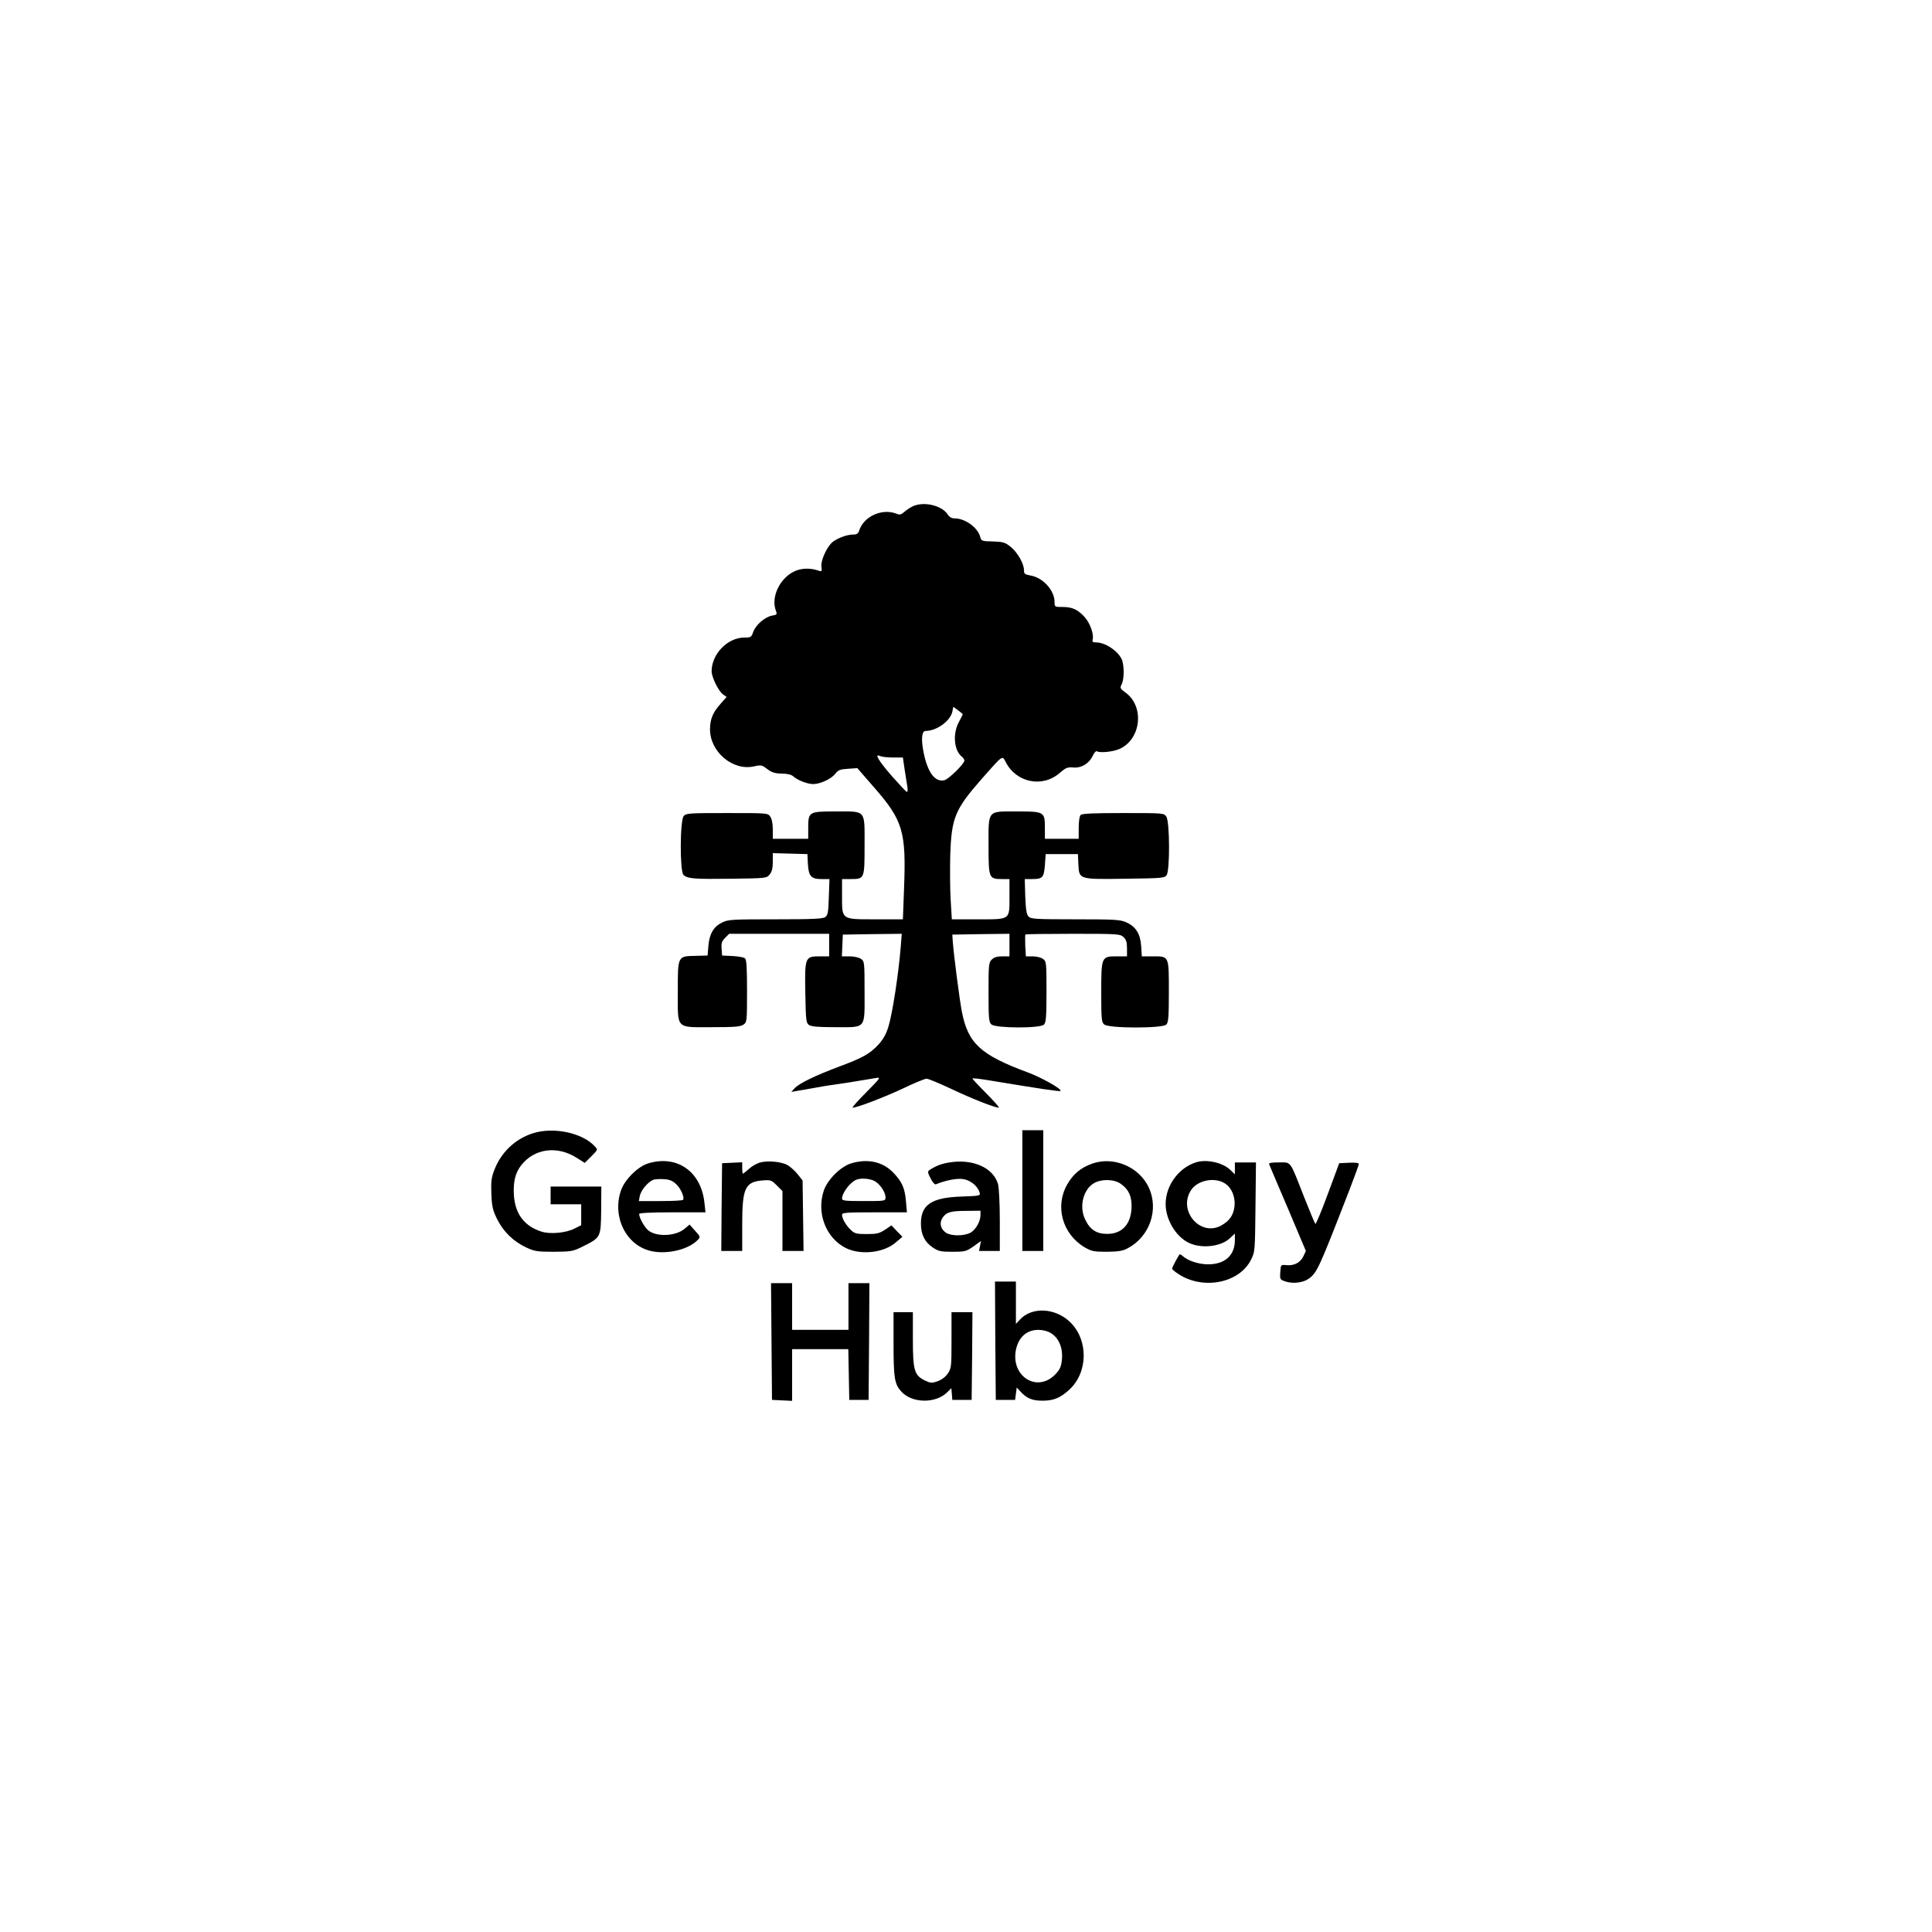
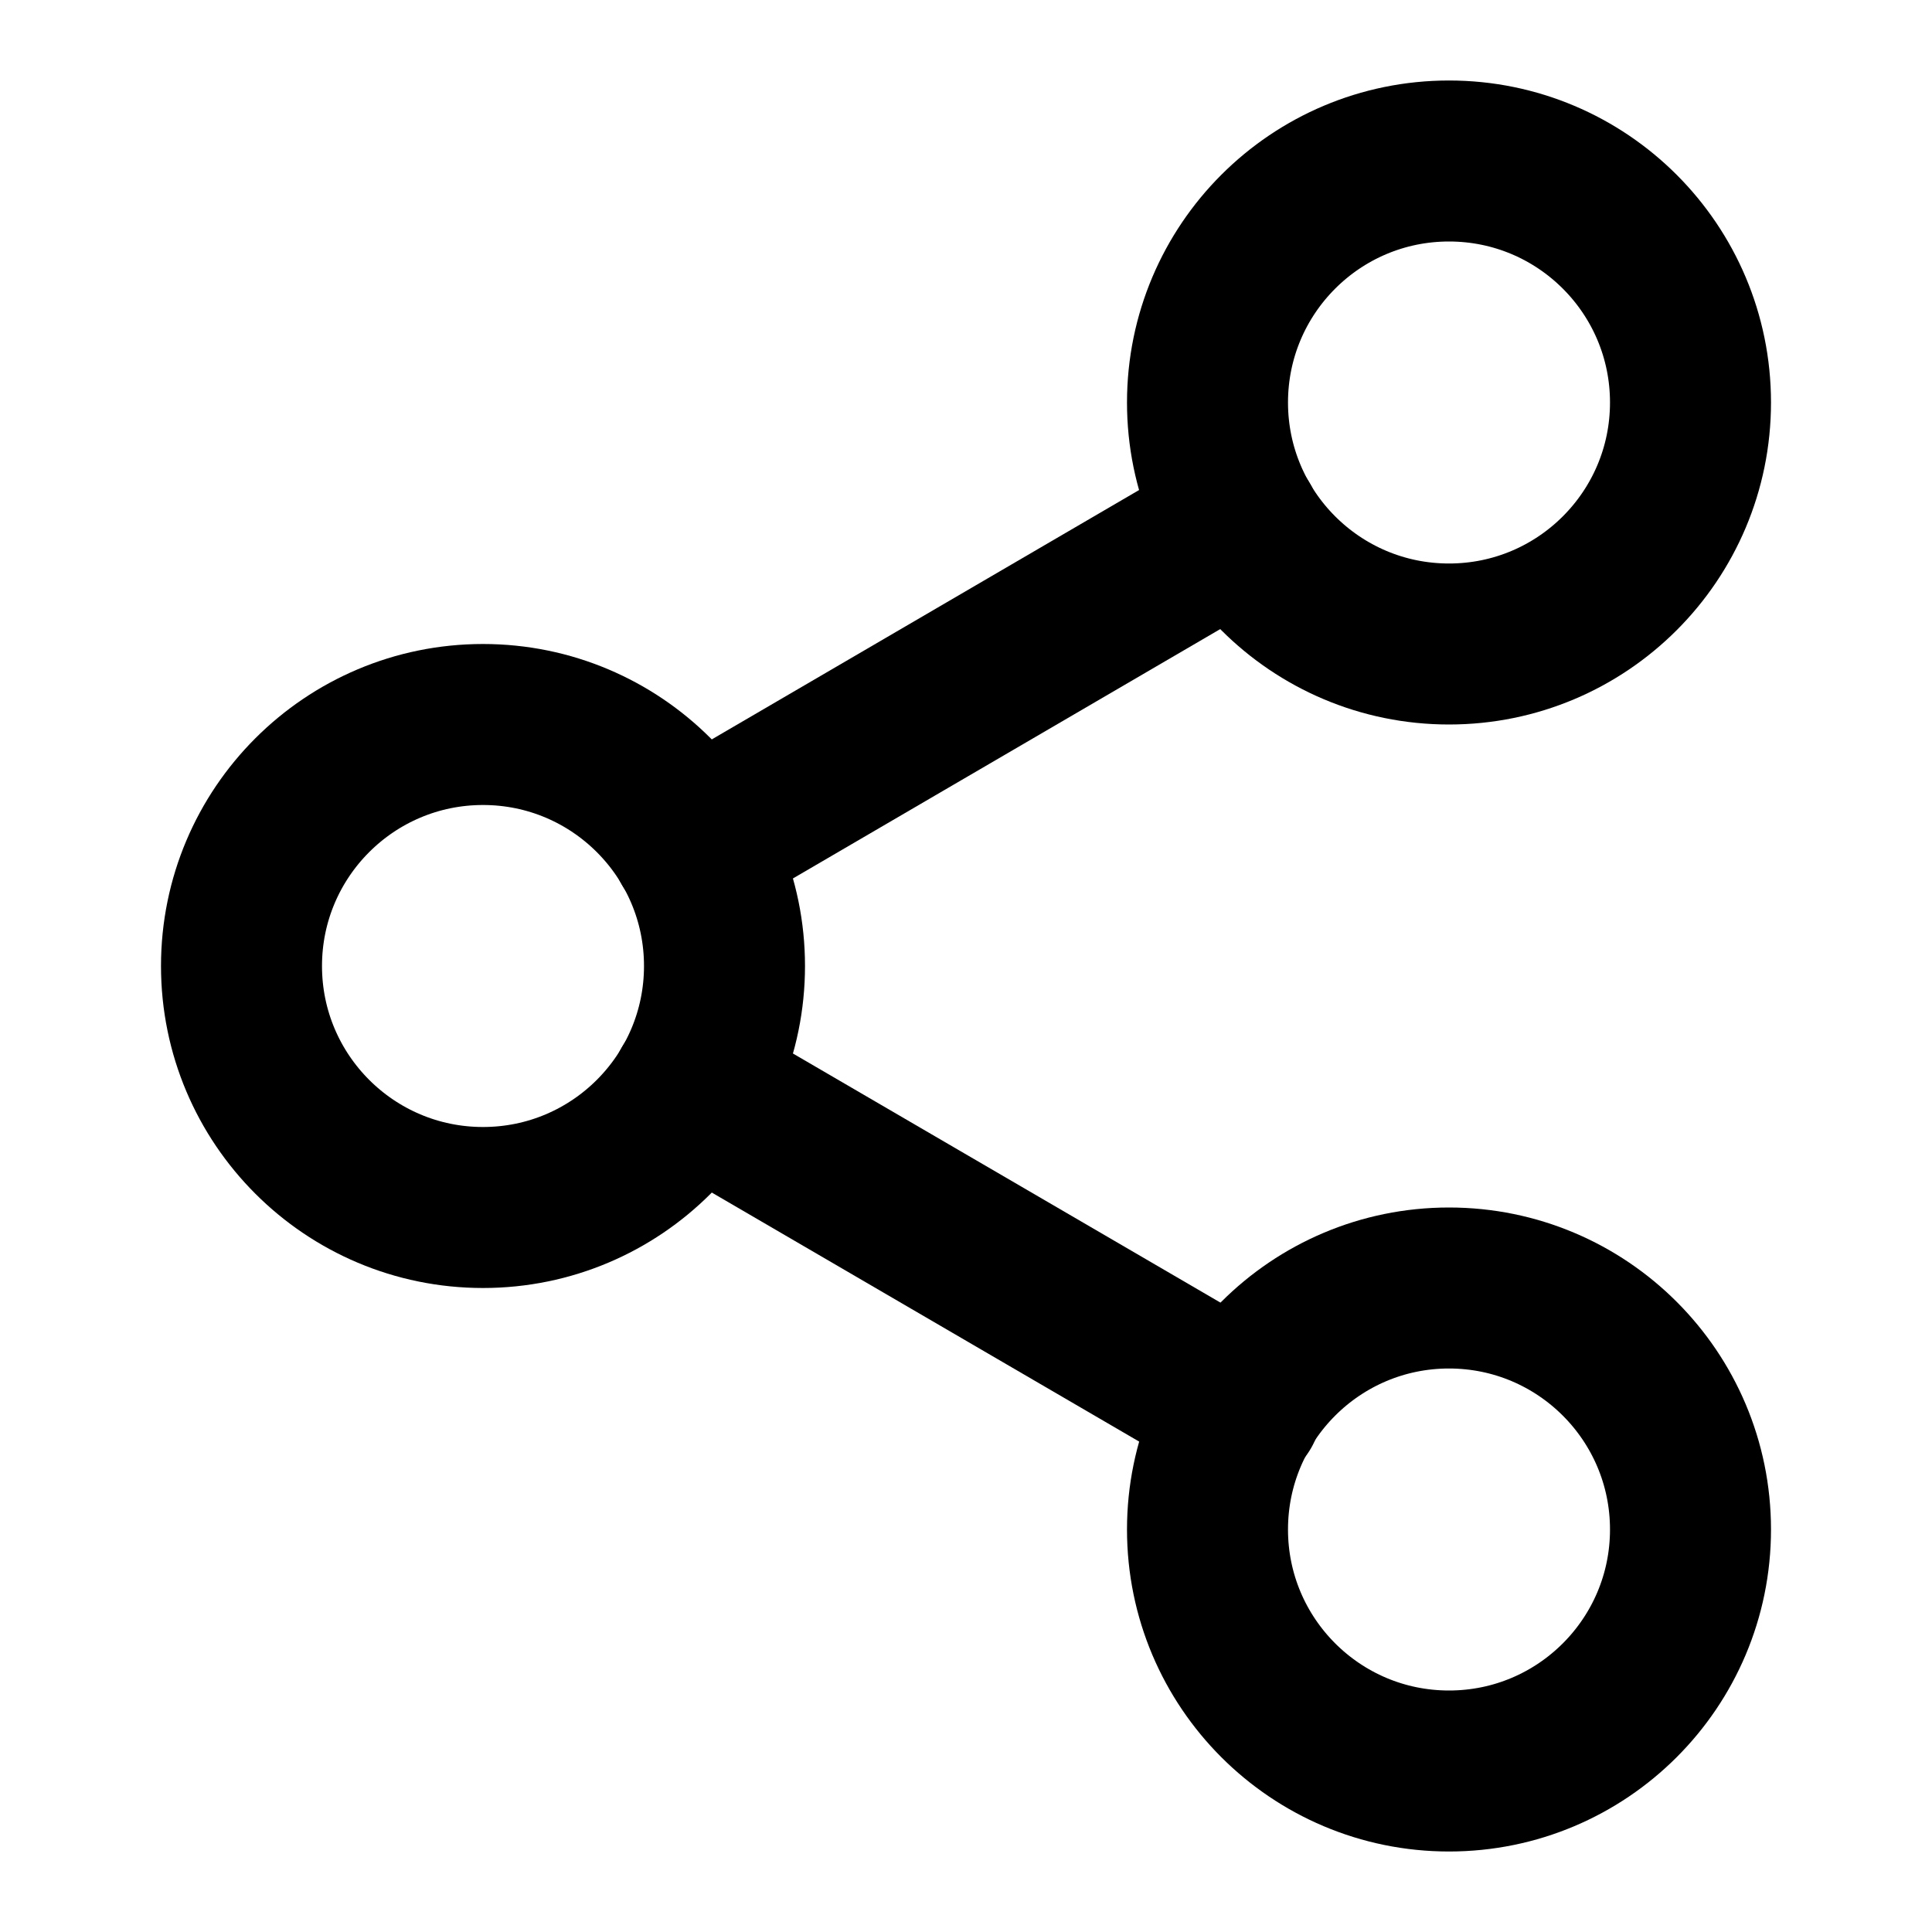
- <svg xmlns="http://www.w3.org/2000/svg" version="1.0" width="120pt" height="120pt" viewBox="0 0 1200 800" preserveAspectRatio="xMidYMid meet">
-   <g transform="translate(0,800) scale(0.1,-0.1)" fill="#000000" stroke="none">
-     <path d="M5665 6853 c-16 -8 -39 -24 -51 -35 -17 -15 -26 -17 -48 -8 -90 34 -203 -19 -230 -107 -5 -17 -15 -23 -35 -23 -37 0 -89 -18 -125 -43 -37 -26 -80 -118 -74 -158 4 -27 2 -30 -16 -24 -49 17 -99 17 -141 1 -97 -38 -159 -161 -126 -249 9 -23 7 -26 -25 -31 -44 -9 -100 -57 -116 -102 -11 -32 -15 -34 -55 -34 -104 0 -203 -103 -203 -209 0 -37 43 -125 71 -144 l22 -16 -37 -42 c-48 -53 -66 -96 -66 -159 0 -140 142 -260 274 -230 44 10 49 8 82 -17 28 -21 47 -27 89 -28 35 0 60 -6 72 -17 28 -25 88 -48 125 -48 44 1 110 31 136 64 18 23 30 28 79 31 l58 4 100 -115 c185 -211 204 -277 190 -638 l-7 -186 -169 0 c-215 0 -209 -4 -209 145 l0 105 54 0 c86 0 86 1 86 210 0 224 12 210 -181 210 -165 0 -169 -2 -169 -103 l0 -67 -110 0 -110 0 0 58 c0 36 -6 66 -16 80 -15 22 -18 22 -268 22 -232 0 -254 -1 -269 -18 -24 -26 -25 -342 -2 -366 25 -24 66 -27 298 -24 216 3 219 3 238 27 13 16 19 39 19 77 l0 55 108 -3 107 -3 3 -60 c4 -77 20 -95 84 -95 l50 0 -4 -111 c-3 -96 -6 -113 -22 -125 -16 -11 -75 -14 -310 -14 -268 0 -293 -1 -331 -20 -52 -25 -79 -70 -85 -145 l-5 -60 -73 -2 c-114 -2 -112 1 -112 -220 0 -240 -16 -223 213 -223 140 0 177 3 195 16 21 15 22 20 22 208 0 146 -3 196 -13 204 -7 6 -42 12 -77 14 l-65 3 -3 42 c-3 35 2 48 22 68 l25 25 311 0 310 0 0 -70 0 -70 -60 0 c-90 0 -92 -6 -88 -230 3 -166 5 -183 22 -196 15 -10 55 -14 161 -14 198 0 185 -16 185 220 0 184 -1 189 -22 204 -13 9 -43 16 -71 16 l-48 0 3 68 3 67 183 3 183 2 -6 -77 c-14 -171 -50 -408 -76 -497 -15 -49 -32 -80 -62 -113 -54 -59 -100 -84 -248 -139 -144 -54 -246 -103 -274 -134 l-20 -22 40 7 c22 3 74 13 115 20 41 8 98 17 125 20 43 6 82 12 250 40 27 5 20 -4 -65 -90 -52 -52 -90 -95 -84 -95 27 0 197 65 312 119 70 34 137 61 147 61 11 0 80 -29 155 -64 124 -59 268 -116 294 -116 6 0 -29 39 -77 88 -48 48 -87 90 -87 93 0 4 48 -2 108 -12 308 -51 434 -70 439 -65 11 11 -117 83 -203 115 -295 109 -372 181 -410 379 -15 79 -50 351 -56 432 l-3 45 178 3 177 2 0 -70 0 -70 -45 0 c-32 0 -51 -6 -65 -20 -19 -19 -20 -33 -20 -203 0 -165 2 -186 18 -200 27 -24 303 -25 326 -1 13 13 16 46 16 204 0 184 -1 189 -22 204 -12 9 -41 16 -64 16 l-42 0 -4 66 c-1 36 -1 68 1 70 2 2 135 4 296 4 279 0 292 -1 313 -20 17 -16 22 -32 22 -70 l0 -50 -64 0 c-95 0 -96 -2 -96 -226 0 -163 2 -183 18 -197 27 -25 362 -25 386 -1 13 13 16 46 16 204 0 225 2 220 -100 220 l-68 0 -4 63 c-5 76 -32 121 -92 148 -37 17 -69 19 -317 19 -250 0 -277 2 -291 18 -12 12 -17 45 -20 125 l-3 107 45 0 c66 0 74 9 80 87 l5 68 100 0 100 0 3 -63 c5 -95 0 -94 292 -90 226 3 243 4 256 22 21 30 20 333 -2 364 -15 22 -18 22 -268 22 -183 0 -255 -3 -264 -12 -7 -7 -12 -40 -12 -80 l0 -68 -105 0 -105 0 0 68 c0 100 -4 102 -173 102 -187 0 -177 12 -177 -213 0 -201 2 -207 83 -207 l47 0 0 -108 c0 -148 8 -142 -197 -142 l-161 0 -7 116 c-4 64 -5 189 -3 278 8 238 28 287 198 481 130 147 125 144 146 103 65 -129 228 -163 336 -69 37 32 48 37 83 34 51 -5 99 24 122 72 9 19 20 32 25 29 20 -12 99 -4 141 14 135 60 157 264 38 350 -34 25 -36 29 -24 52 17 33 16 124 -1 158 -28 54 -103 102 -160 102 -19 0 -23 4 -19 19 8 31 -16 100 -49 137 -42 47 -77 64 -138 64 -50 0 -50 0 -50 33 -1 72 -74 151 -152 163 -33 6 -38 10 -38 33 0 41 -41 111 -83 145 -34 27 -47 31 -110 33 -69 1 -72 3 -79 29 -15 57 -93 114 -157 114 -20 0 -34 8 -45 25 -38 58 -155 83 -221 48z m315 -1289 c0 -2 -11 -24 -25 -50 -38 -72 -30 -173 18 -213 10 -7 17 -19 17 -25 0 -20 -97 -115 -124 -122 -58 -14 -104 47 -129 171 -17 83 -12 135 12 135 68 0 153 61 166 119 l6 31 30 -22 c16 -12 29 -23 29 -24z m-433 -269 l61 0 11 -75 c6 -41 14 -90 17 -107 3 -18 1 -33 -3 -32 -4 0 -46 45 -93 98 -85 98 -111 143 -74 125 11 -5 47 -9 81 -9z" />
-     <path d="M3310 2961 c-111 -35 -199 -120 -240 -229 -18 -46 -21 -74 -18 -147 3 -78 8 -100 35 -156 39 -79 102 -140 181 -177 52 -24 68 -27 172 -27 110 1 118 2 182 34 110 55 110 55 112 225 l1 146 -157 0 -158 0 0 -55 0 -55 95 0 95 0 0 -65 0 -65 -42 -21 c-52 -27 -151 -36 -204 -19 -107 34 -164 109 -172 225 -5 84 8 139 45 187 82 105 224 124 346 46 l49 -31 41 41 c40 40 41 42 22 61 -76 85 -257 123 -385 82z" />
-     <path d="M6350 2605 l0 -375 65 0 65 0 0 375 0 375 -65 0 -65 0 0 -375z" />
-     <path d="M4026 2774 c-65 -20 -146 -101 -169 -168 -56 -163 31 -340 185 -376 100 -24 238 9 294 71 15 16 13 20 -19 55 l-34 38 -32 -27 c-57 -47 -179 -51 -228 -6 -24 23 -53 76 -53 99 0 6 71 10 206 10 l206 0 -7 63 c-22 192 -171 295 -349 241z m175 -130 c28 -27 51 -80 42 -96 -2 -5 -65 -8 -140 -8 l-135 0 6 32 c7 34 48 84 81 99 11 5 42 7 68 5 36 -2 55 -10 78 -32z" />
-     <path d="M4719 2779 c-20 -6 -50 -23 -68 -40 -18 -16 -34 -29 -37 -29 -2 0 -4 16 -4 35 l0 36 -62 -3 -63 -3 -3 -272 -2 -273 65 0 65 0 0 165 c0 225 18 264 125 273 52 4 56 3 90 -31 l35 -35 0 -186 0 -186 66 0 65 0 -3 219 -3 219 -31 39 c-17 21 -45 46 -62 56 -38 22 -124 30 -173 16z" />
-     <path d="M5286 2774 c-65 -20 -146 -101 -169 -168 -47 -139 12 -294 135 -357 93 -47 238 -31 313 35 l40 34 -34 35 -34 36 -40 -27 c-35 -23 -51 -27 -113 -27 -63 0 -76 3 -99 25 -30 28 -55 71 -55 95 0 13 26 15 201 15 l202 0 -6 69 c-7 82 -24 121 -80 179 -66 67 -158 87 -261 56z m145 -109 c34 -18 69 -69 69 -102 0 -23 -2 -23 -135 -23 -115 0 -135 2 -135 15 0 36 52 104 90 118 29 11 81 7 111 -8z" />
-     <path d="M5892 2779 c-48 -8 -82 -22 -120 -47 -11 -8 -10 -17 8 -51 12 -24 26 -40 33 -37 55 23 126 38 165 33 47 -5 94 -42 106 -83 7 -21 4 -22 -111 -26 -187 -6 -253 -50 -253 -168 0 -68 24 -115 73 -148 36 -24 50 -27 123 -27 77 0 85 2 130 33 l47 34 -6 -31 -6 -31 64 0 65 0 0 188 c0 105 -5 204 -11 227 -29 103 -159 160 -307 134z m198 -325 c0 -41 -30 -93 -63 -111 -41 -21 -118 -21 -151 0 -34 23 -43 60 -22 93 24 35 49 43 149 43 l87 1 0 -26z" />
-     <path d="M6782 2772 c-70 -25 -118 -66 -154 -130 -77 -136 -29 -308 110 -390 42 -24 57 -27 137 -27 72 1 98 5 130 22 137 73 194 241 130 378 -61 129 -219 195 -353 147z m178 -124 c52 -36 72 -82 68 -155 -6 -100 -61 -157 -151 -157 -66 0 -107 26 -137 90 -38 78 -13 184 53 224 46 28 124 27 167 -2z" />
-     <path d="M7430 2781 c-108 -33 -190 -144 -190 -259 0 -97 63 -202 143 -241 78 -38 200 -25 256 28 l31 29 0 -41 c0 -95 -63 -151 -169 -150 -58 1 -122 22 -153 50 -10 9 -20 14 -21 12 -12 -15 -47 -82 -47 -88 0 -5 17 -20 39 -34 153 -101 378 -57 451 88 25 49 25 54 28 328 l3 277 -65 0 -66 0 0 -37 0 -37 -29 28 c-47 45 -145 67 -211 47z m176 -130 c43 -26 67 -82 62 -141 -6 -56 -29 -91 -81 -121 -131 -74 -273 91 -189 219 40 61 144 82 208 43z" />
-     <path d="M7883 2768 c3 -7 55 -131 117 -275 l111 -263 -16 -34 c-19 -39 -58 -59 -106 -54 -34 3 -34 3 -37 -44 -3 -45 -2 -46 34 -58 46 -15 109 -7 143 18 52 38 62 60 256 560 30 78 55 147 55 153 0 6 -24 9 -61 7 l-61 -3 -71 -192 c-39 -106 -74 -189 -77 -185 -4 4 -35 79 -70 167 -91 232 -78 215 -156 215 -49 0 -65 -3 -61 -12z" />
-     <path d="M6182 1673 l3 -368 60 0 60 0 5 38 5 39 25 -27 c38 -41 73 -55 135 -55 69 0 110 17 165 67 118 106 122 308 8 420 -92 90 -238 98 -313 17 l-25 -27 0 132 0 131 -65 0 -65 0 2 -367z m345 47 c53 -32 79 -100 67 -179 -5 -35 -15 -54 -45 -83 -114 -109 -274 -1 -238 162 17 76 67 120 139 120 27 0 58 -8 77 -20z" />
-     <path d="M4792 1668 l3 -363 63 -3 62 -3 0 161 0 160 175 0 174 0 3 -157 3 -158 60 0 60 0 3 363 2 362 -65 0 -65 0 0 -145 0 -145 -175 0 -175 0 0 145 0 145 -65 0 -66 0 3 -362z" />
-     <path d="M5550 1650 c0 -209 6 -247 48 -293 67 -74 214 -76 286 -4 l25 25 3 -36 3 -37 60 0 60 0 3 273 2 272 -65 0 -65 0 0 -174 c0 -164 -1 -175 -23 -207 -14 -21 -38 -39 -63 -48 -37 -13 -44 -12 -80 5 -65 32 -74 62 -74 257 l0 167 -60 0 -60 0 0 -200z" />
-   </g>
+ <svg xmlns="http://www.w3.org/2000/svg" width="32" height="32" viewBox="0 0 24 24" fill="none" stroke="currentColor" stroke-width="2" stroke-linecap="round" stroke-linejoin="round" class="lucide lucide-share2-icon lucide-share-2">
+   <circle cx="18" cy="5" r="3" />
+   <circle cx="6" cy="12" r="3" />
+   <circle cx="18" cy="19" r="3" />
+   <line x1="8.59" x2="15.42" y1="13.51" y2="17.49" />
+   <line x1="15.41" x2="8.59" y1="6.51" y2="10.49" />
</svg>
